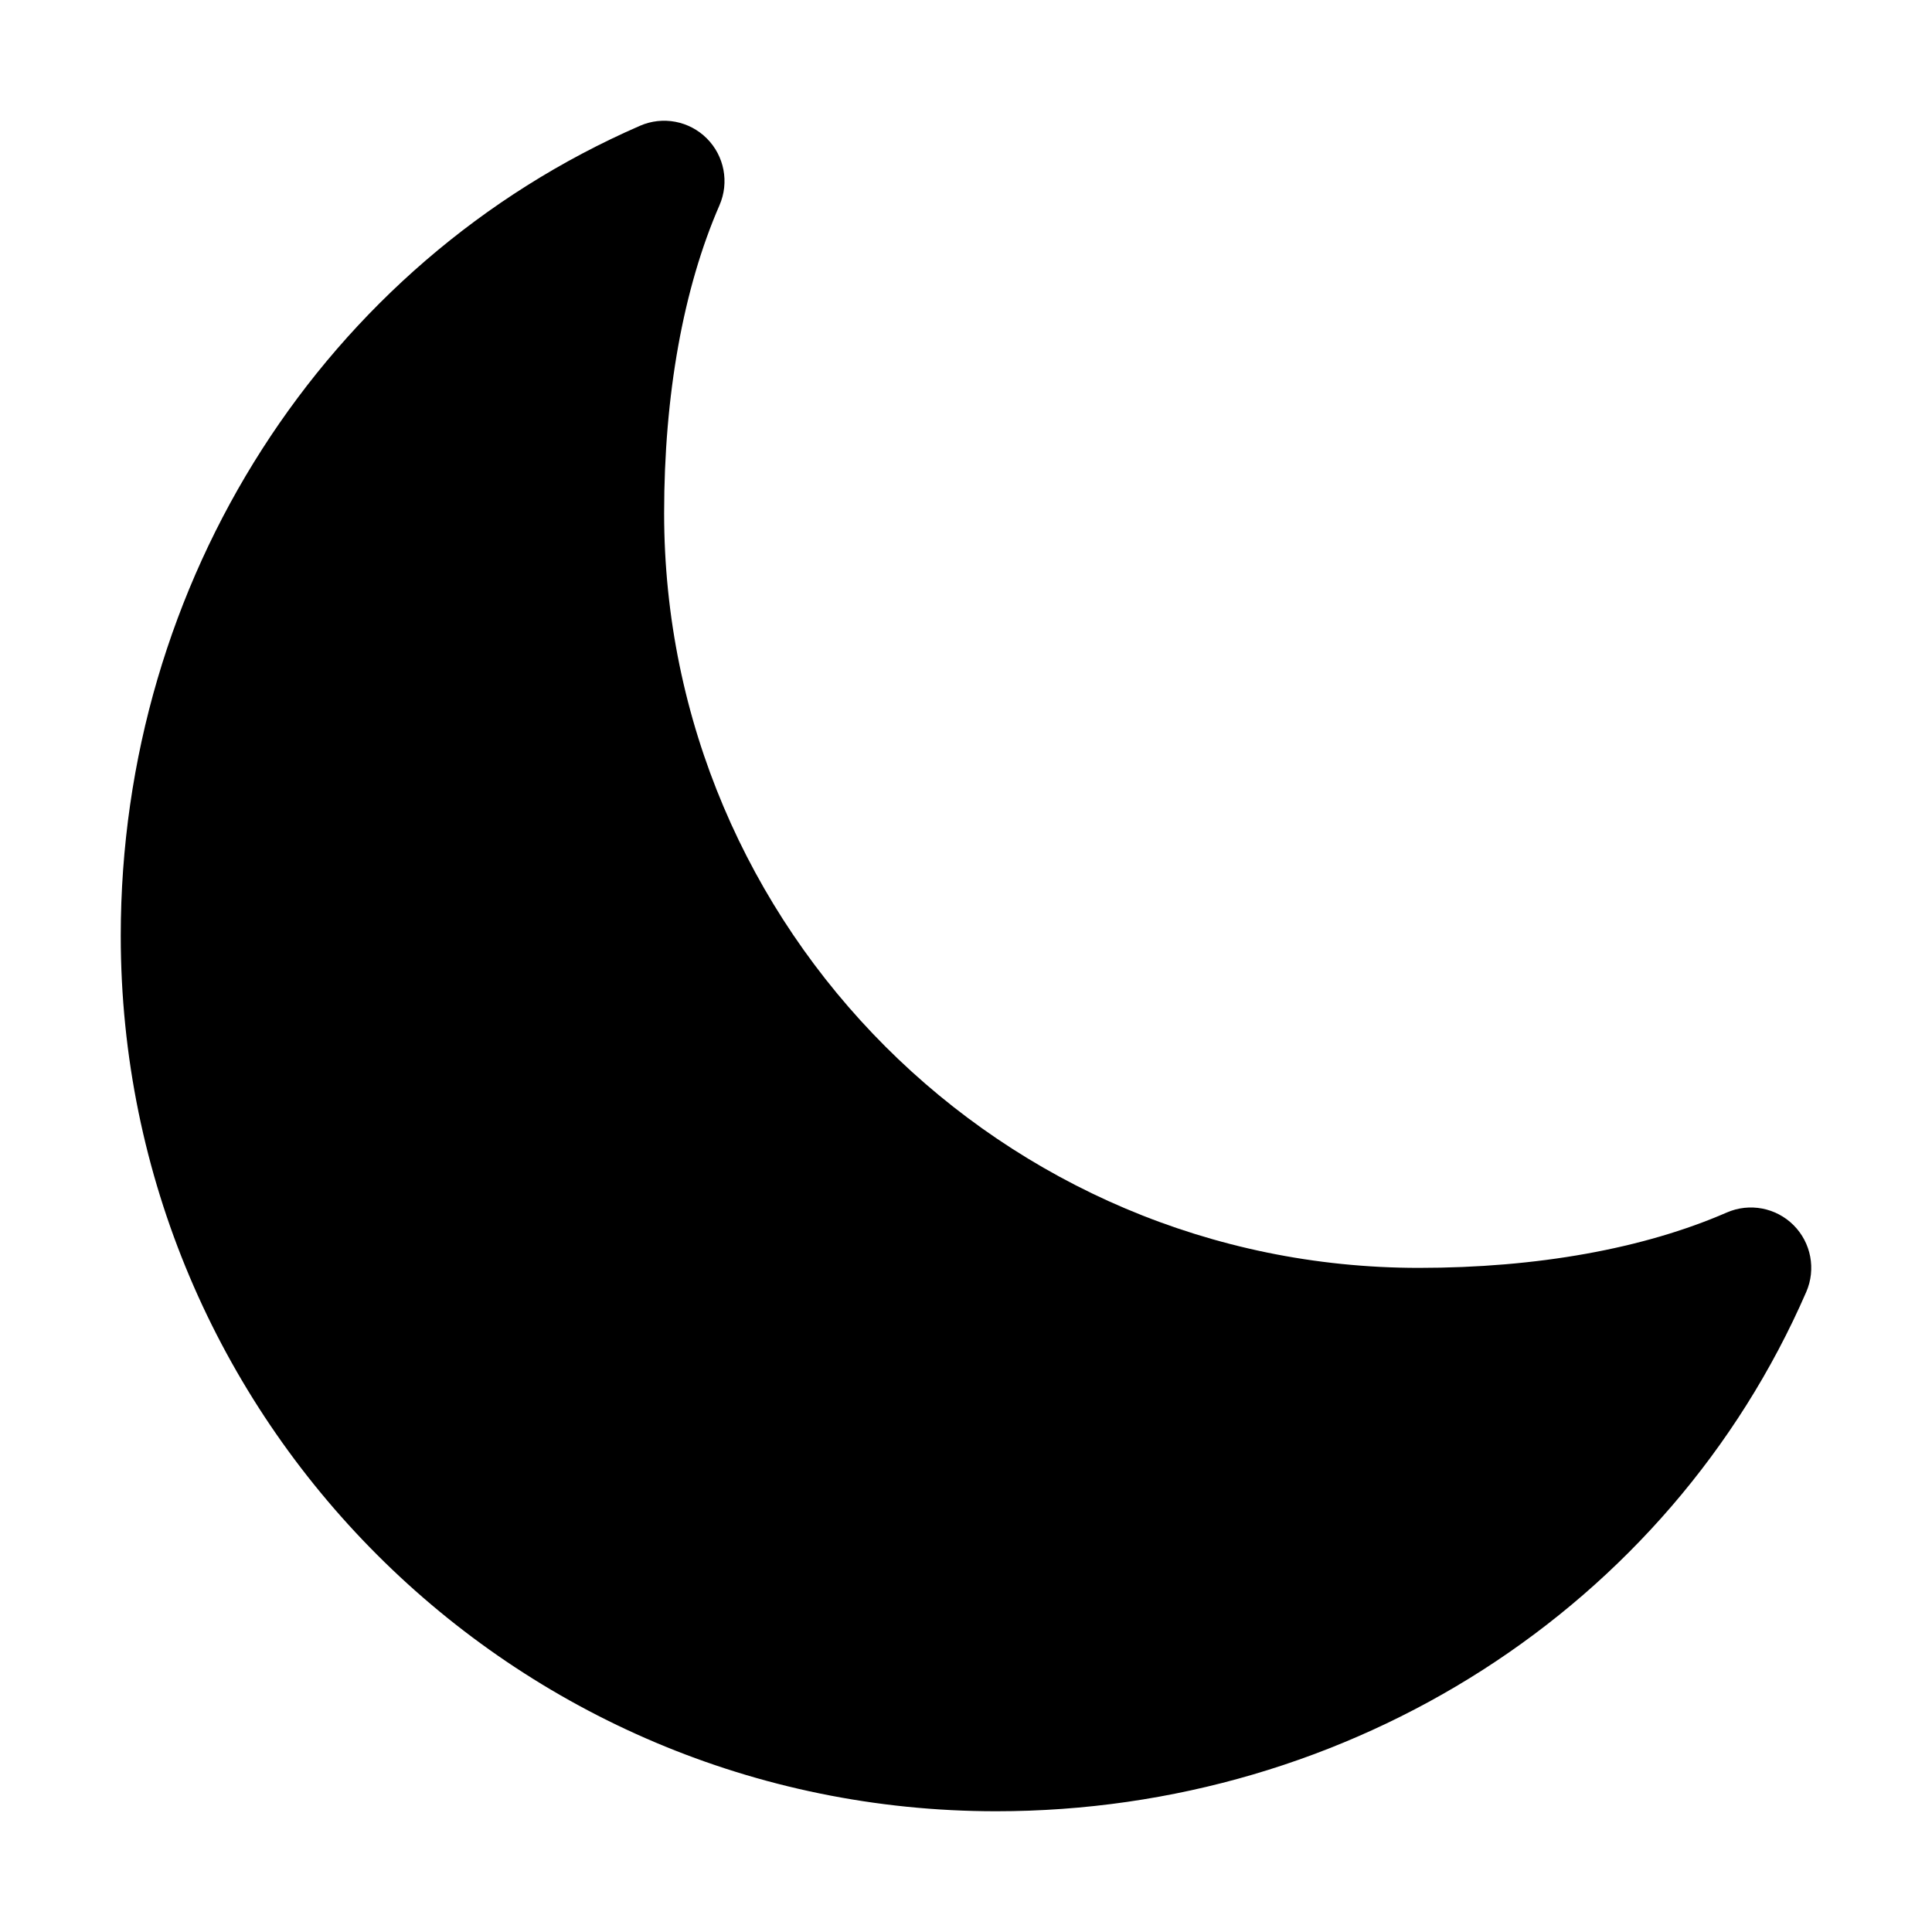
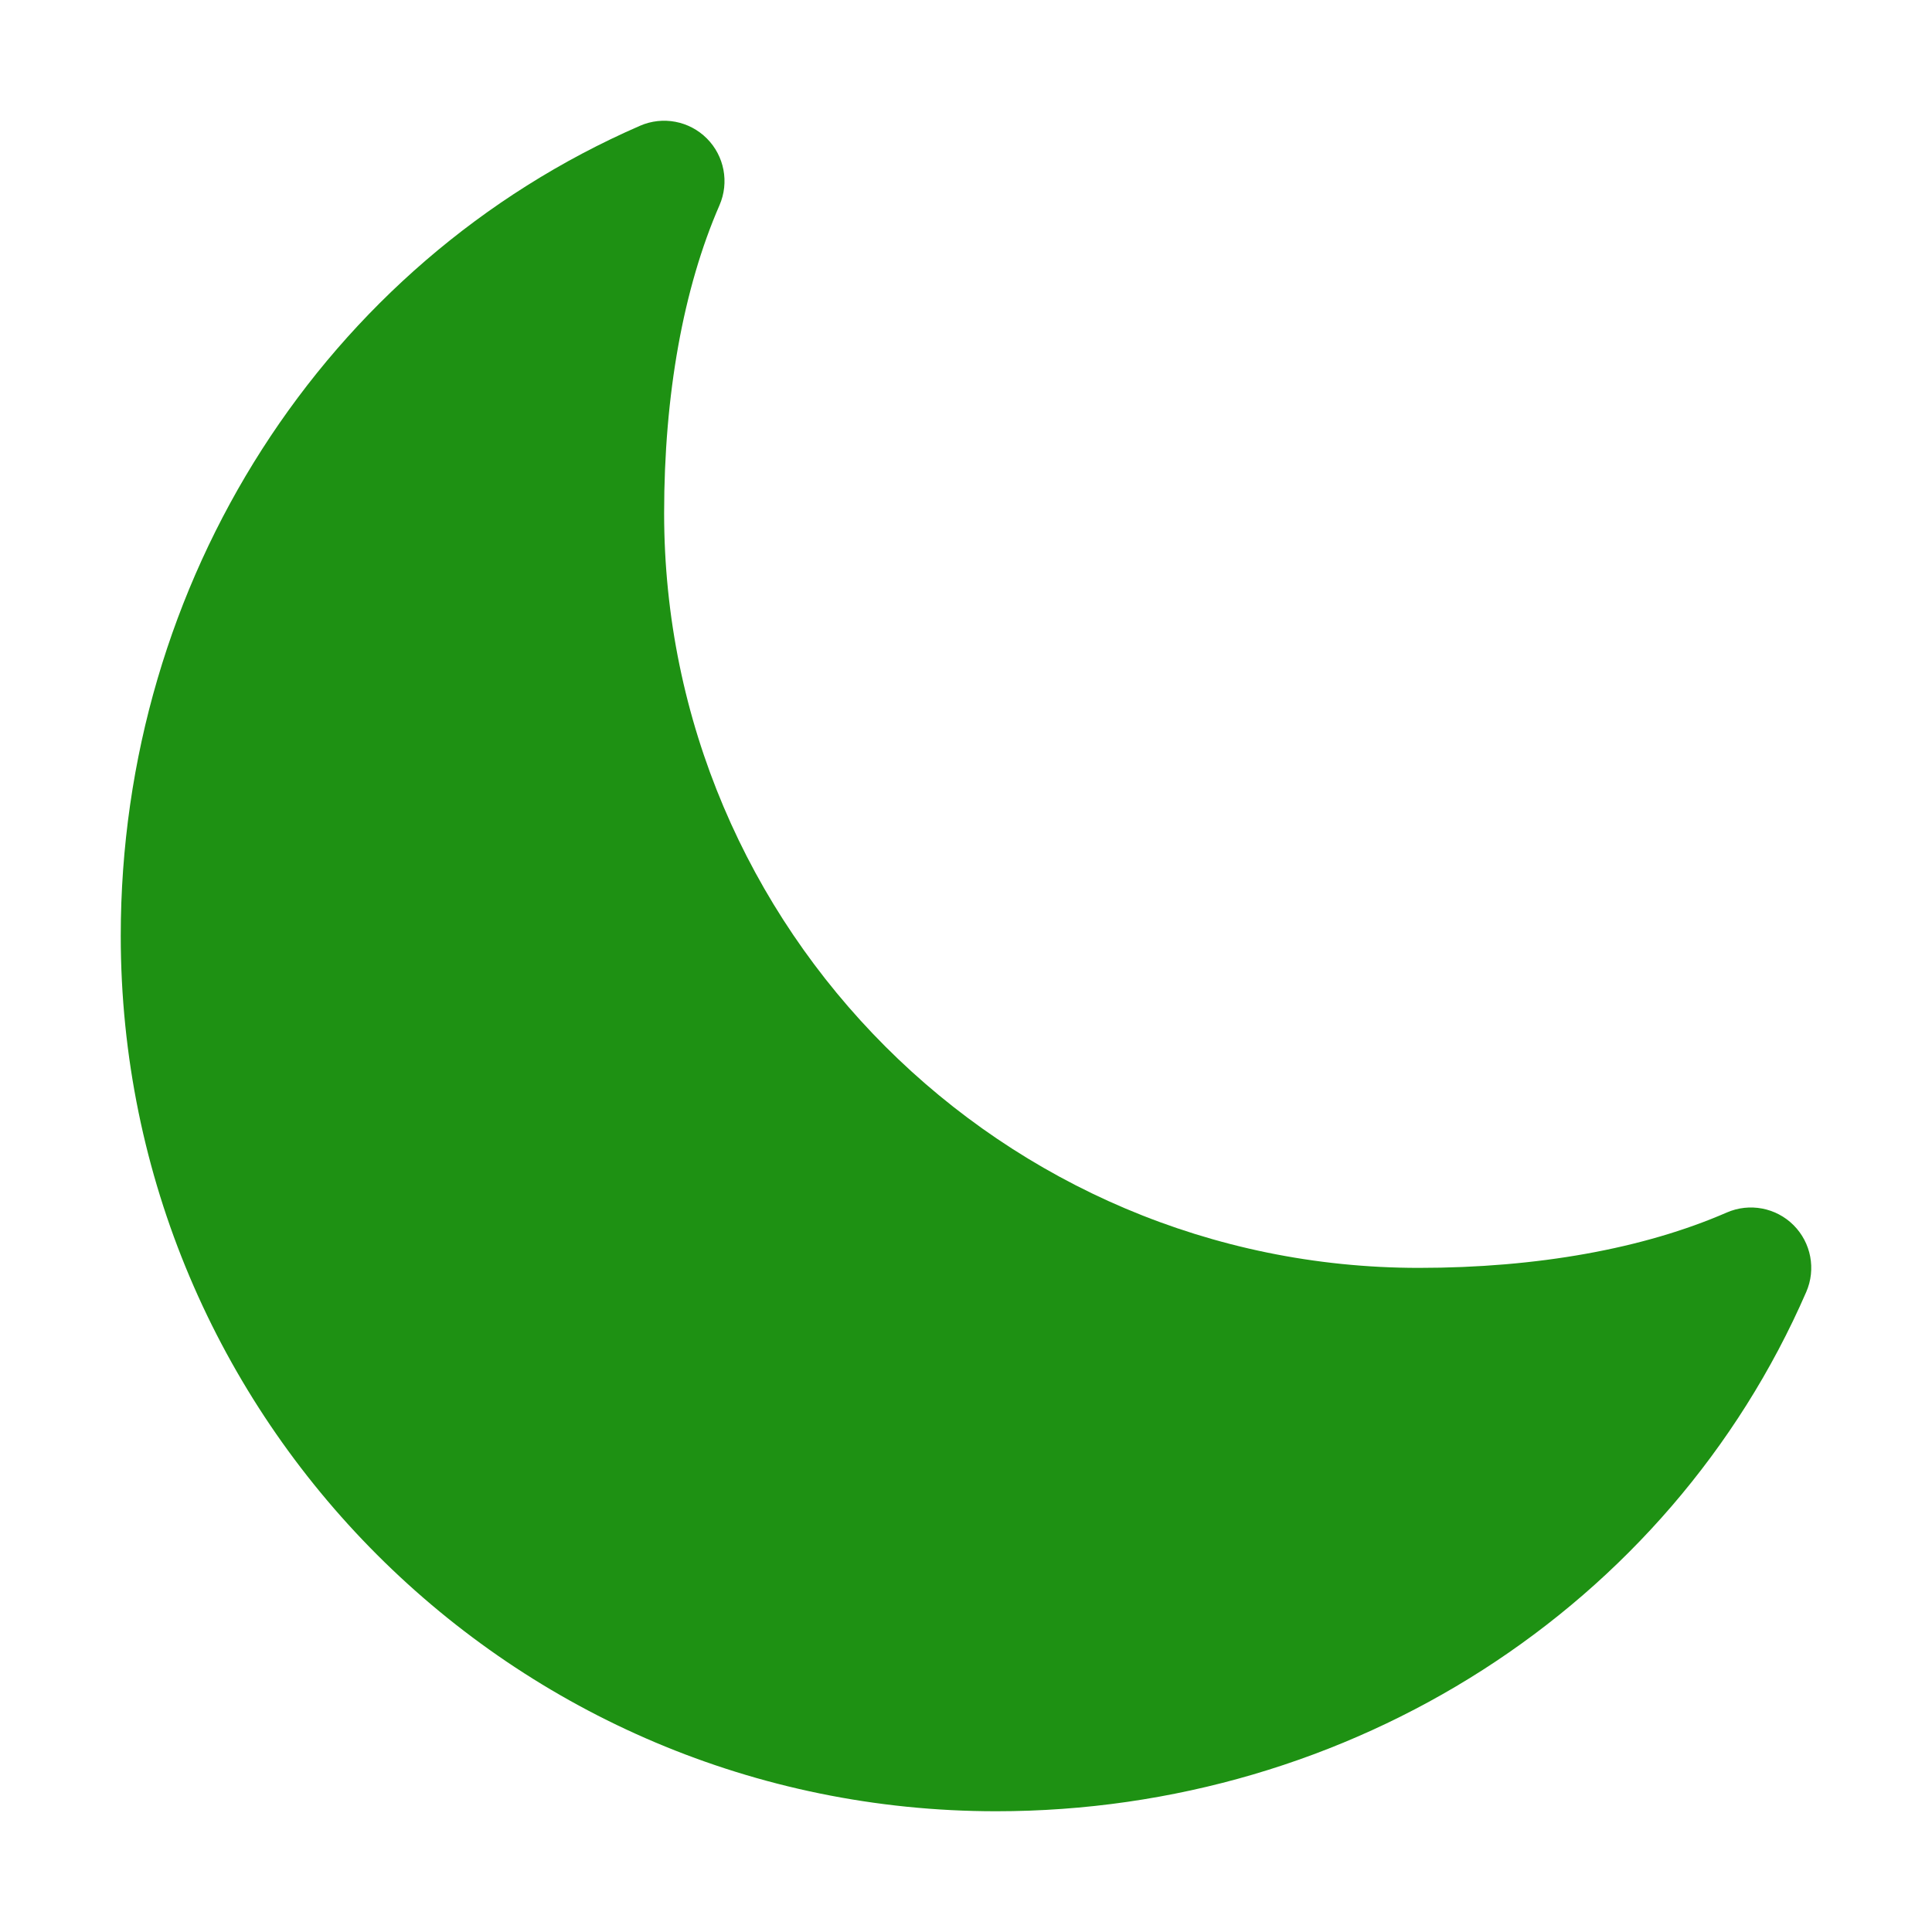
<svg xmlns="http://www.w3.org/2000/svg" width="512" height="512" viewBox="0 0 512 512">
-   <path d="M264,480A232,232,0,0,1,32,248C32,154,86,69.72,169.61,33.33a16,16,0,0,1,21.06,21.06C181.07,76.43,176,104.66,176,136c0,110.28,89.72,200,200,200,31.34,0,59.57-5.07,81.61-14.67a16,16,0,0,1,21.06,21.06C442.28,426,358,480,264,480Z" />
+   <path d="M264,480A232,232,0,0,1,32,248C32,154,86,69.72,169.61,33.33a16,16,0,0,1,21.06,21.06C181.07,76.43,176,104.66,176,136c0,110.28,89.72,200,200,200,31.34,0,59.57-5.07,81.61-14.67a16,16,0,0,1,21.06,21.06C442.28,426,358,480,264,480Z" style="fill:#1e9113" />
</svg>
